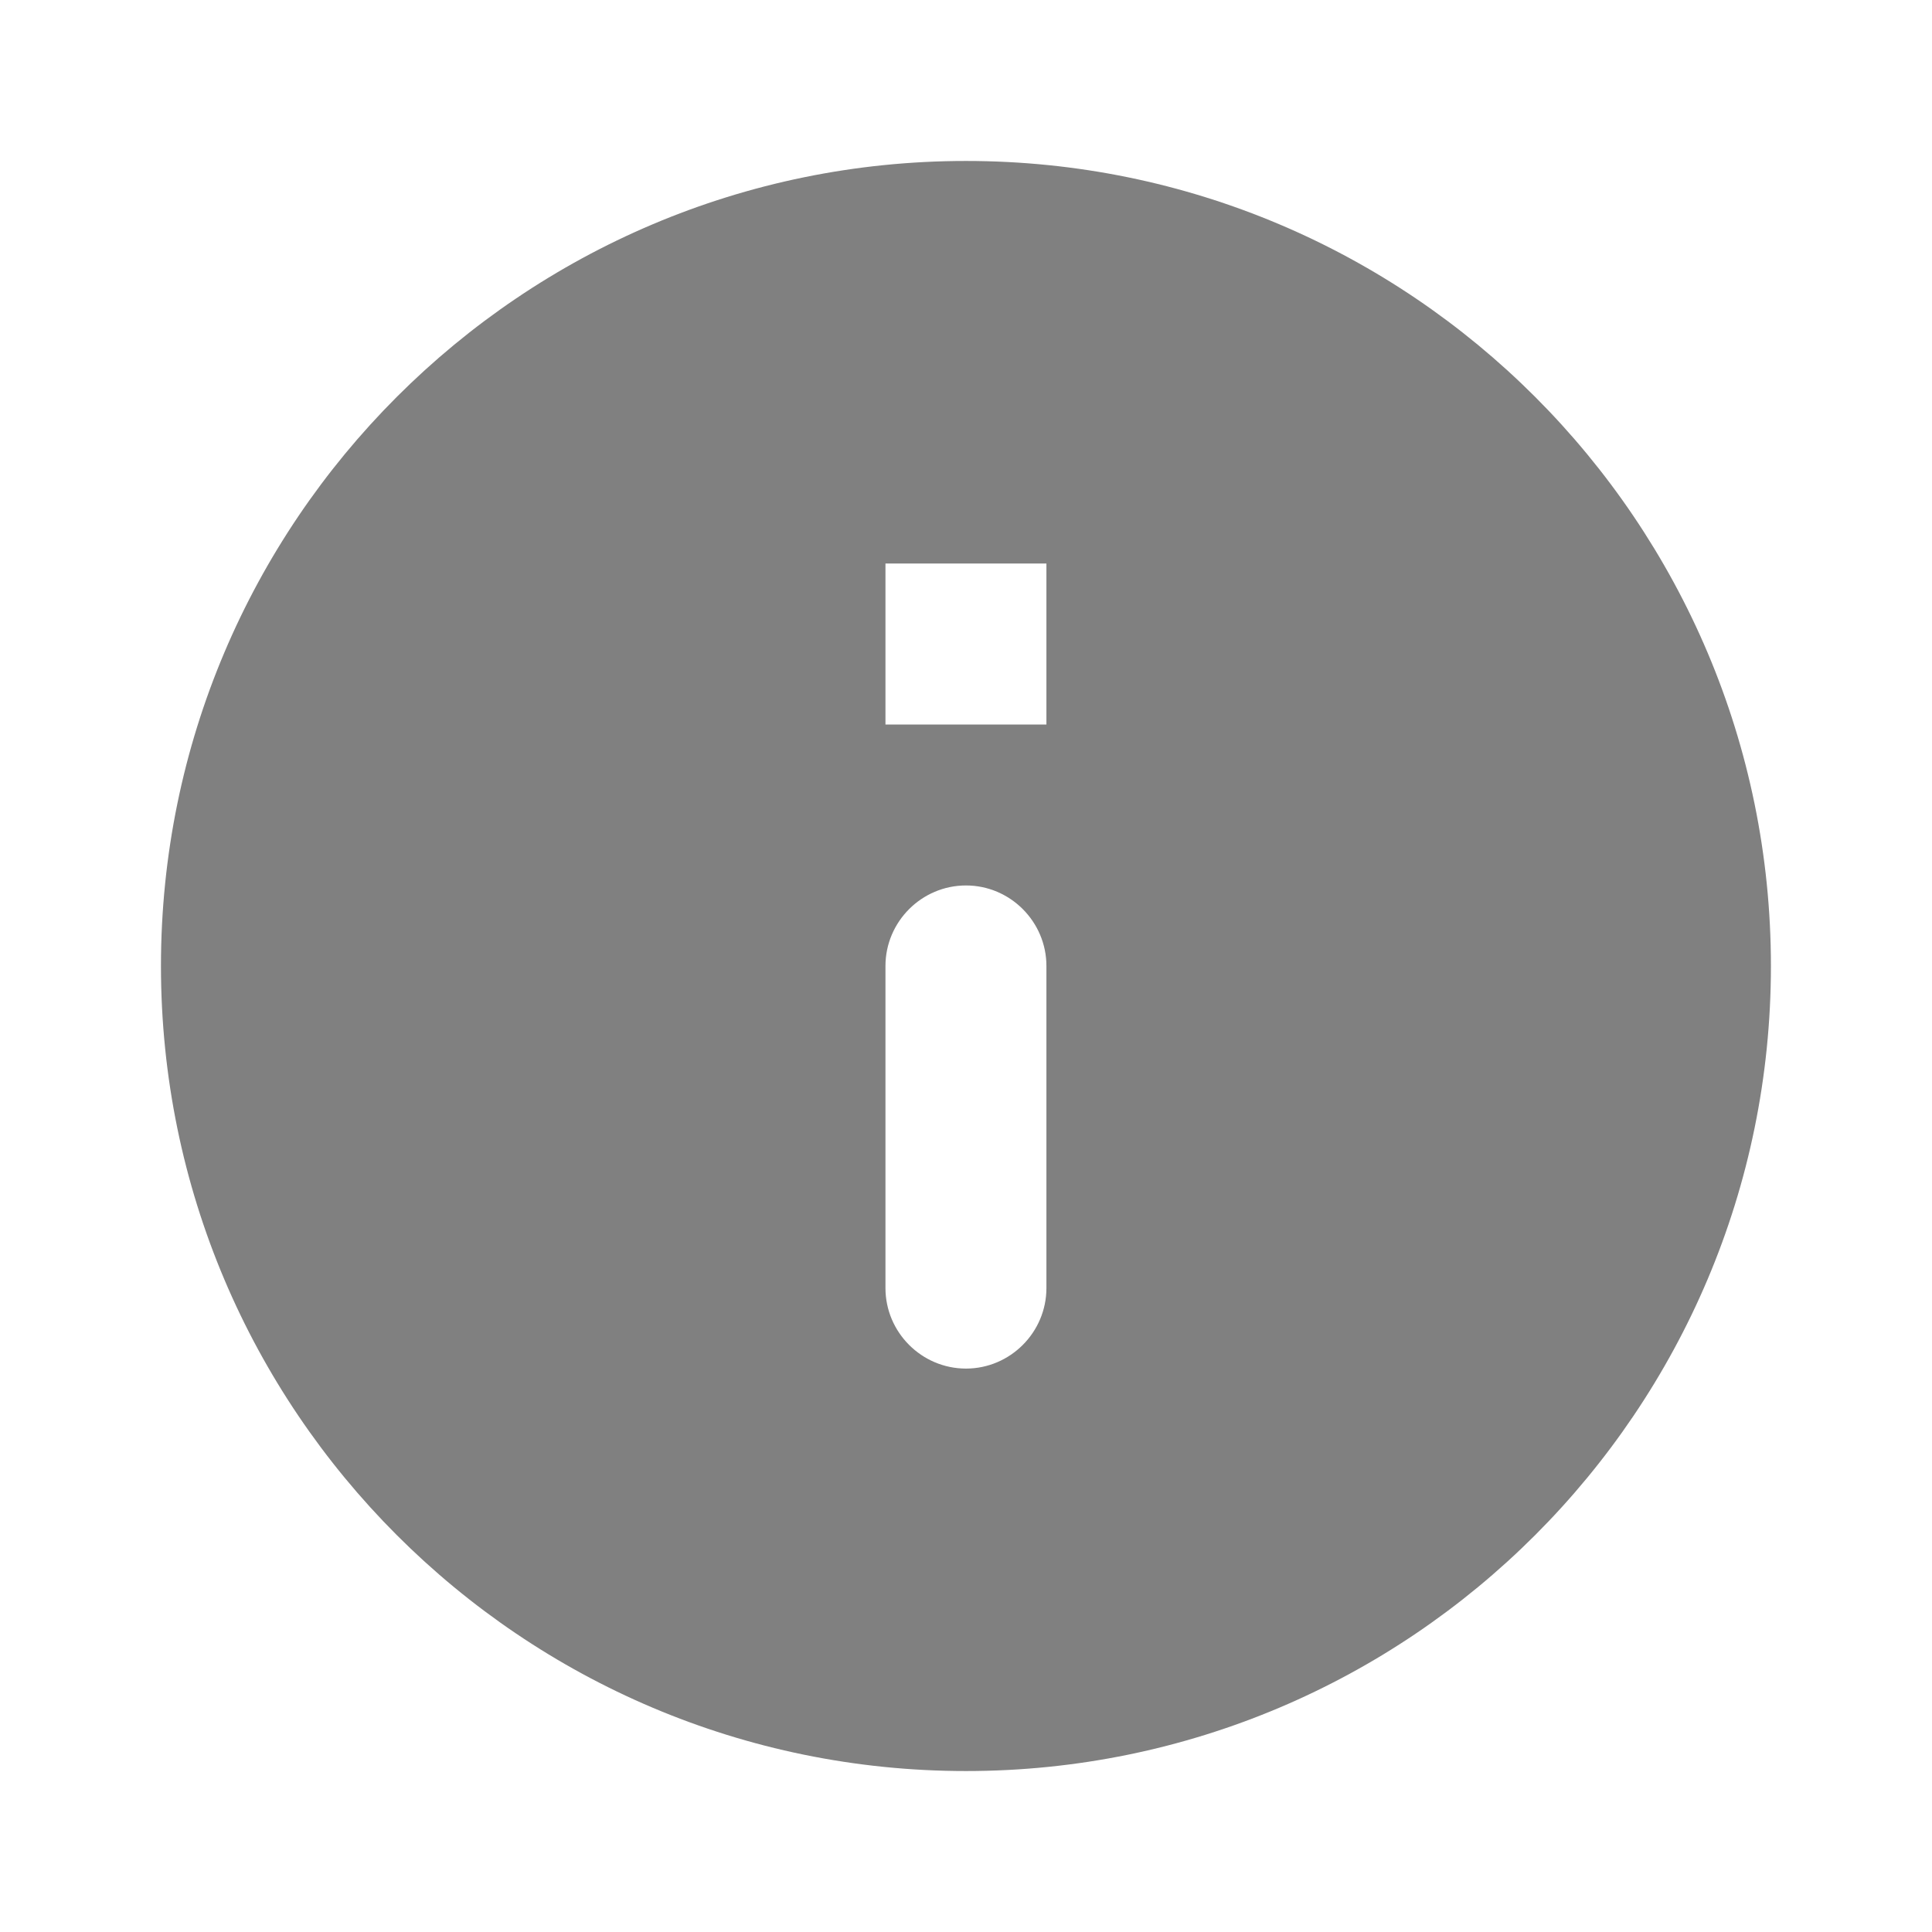
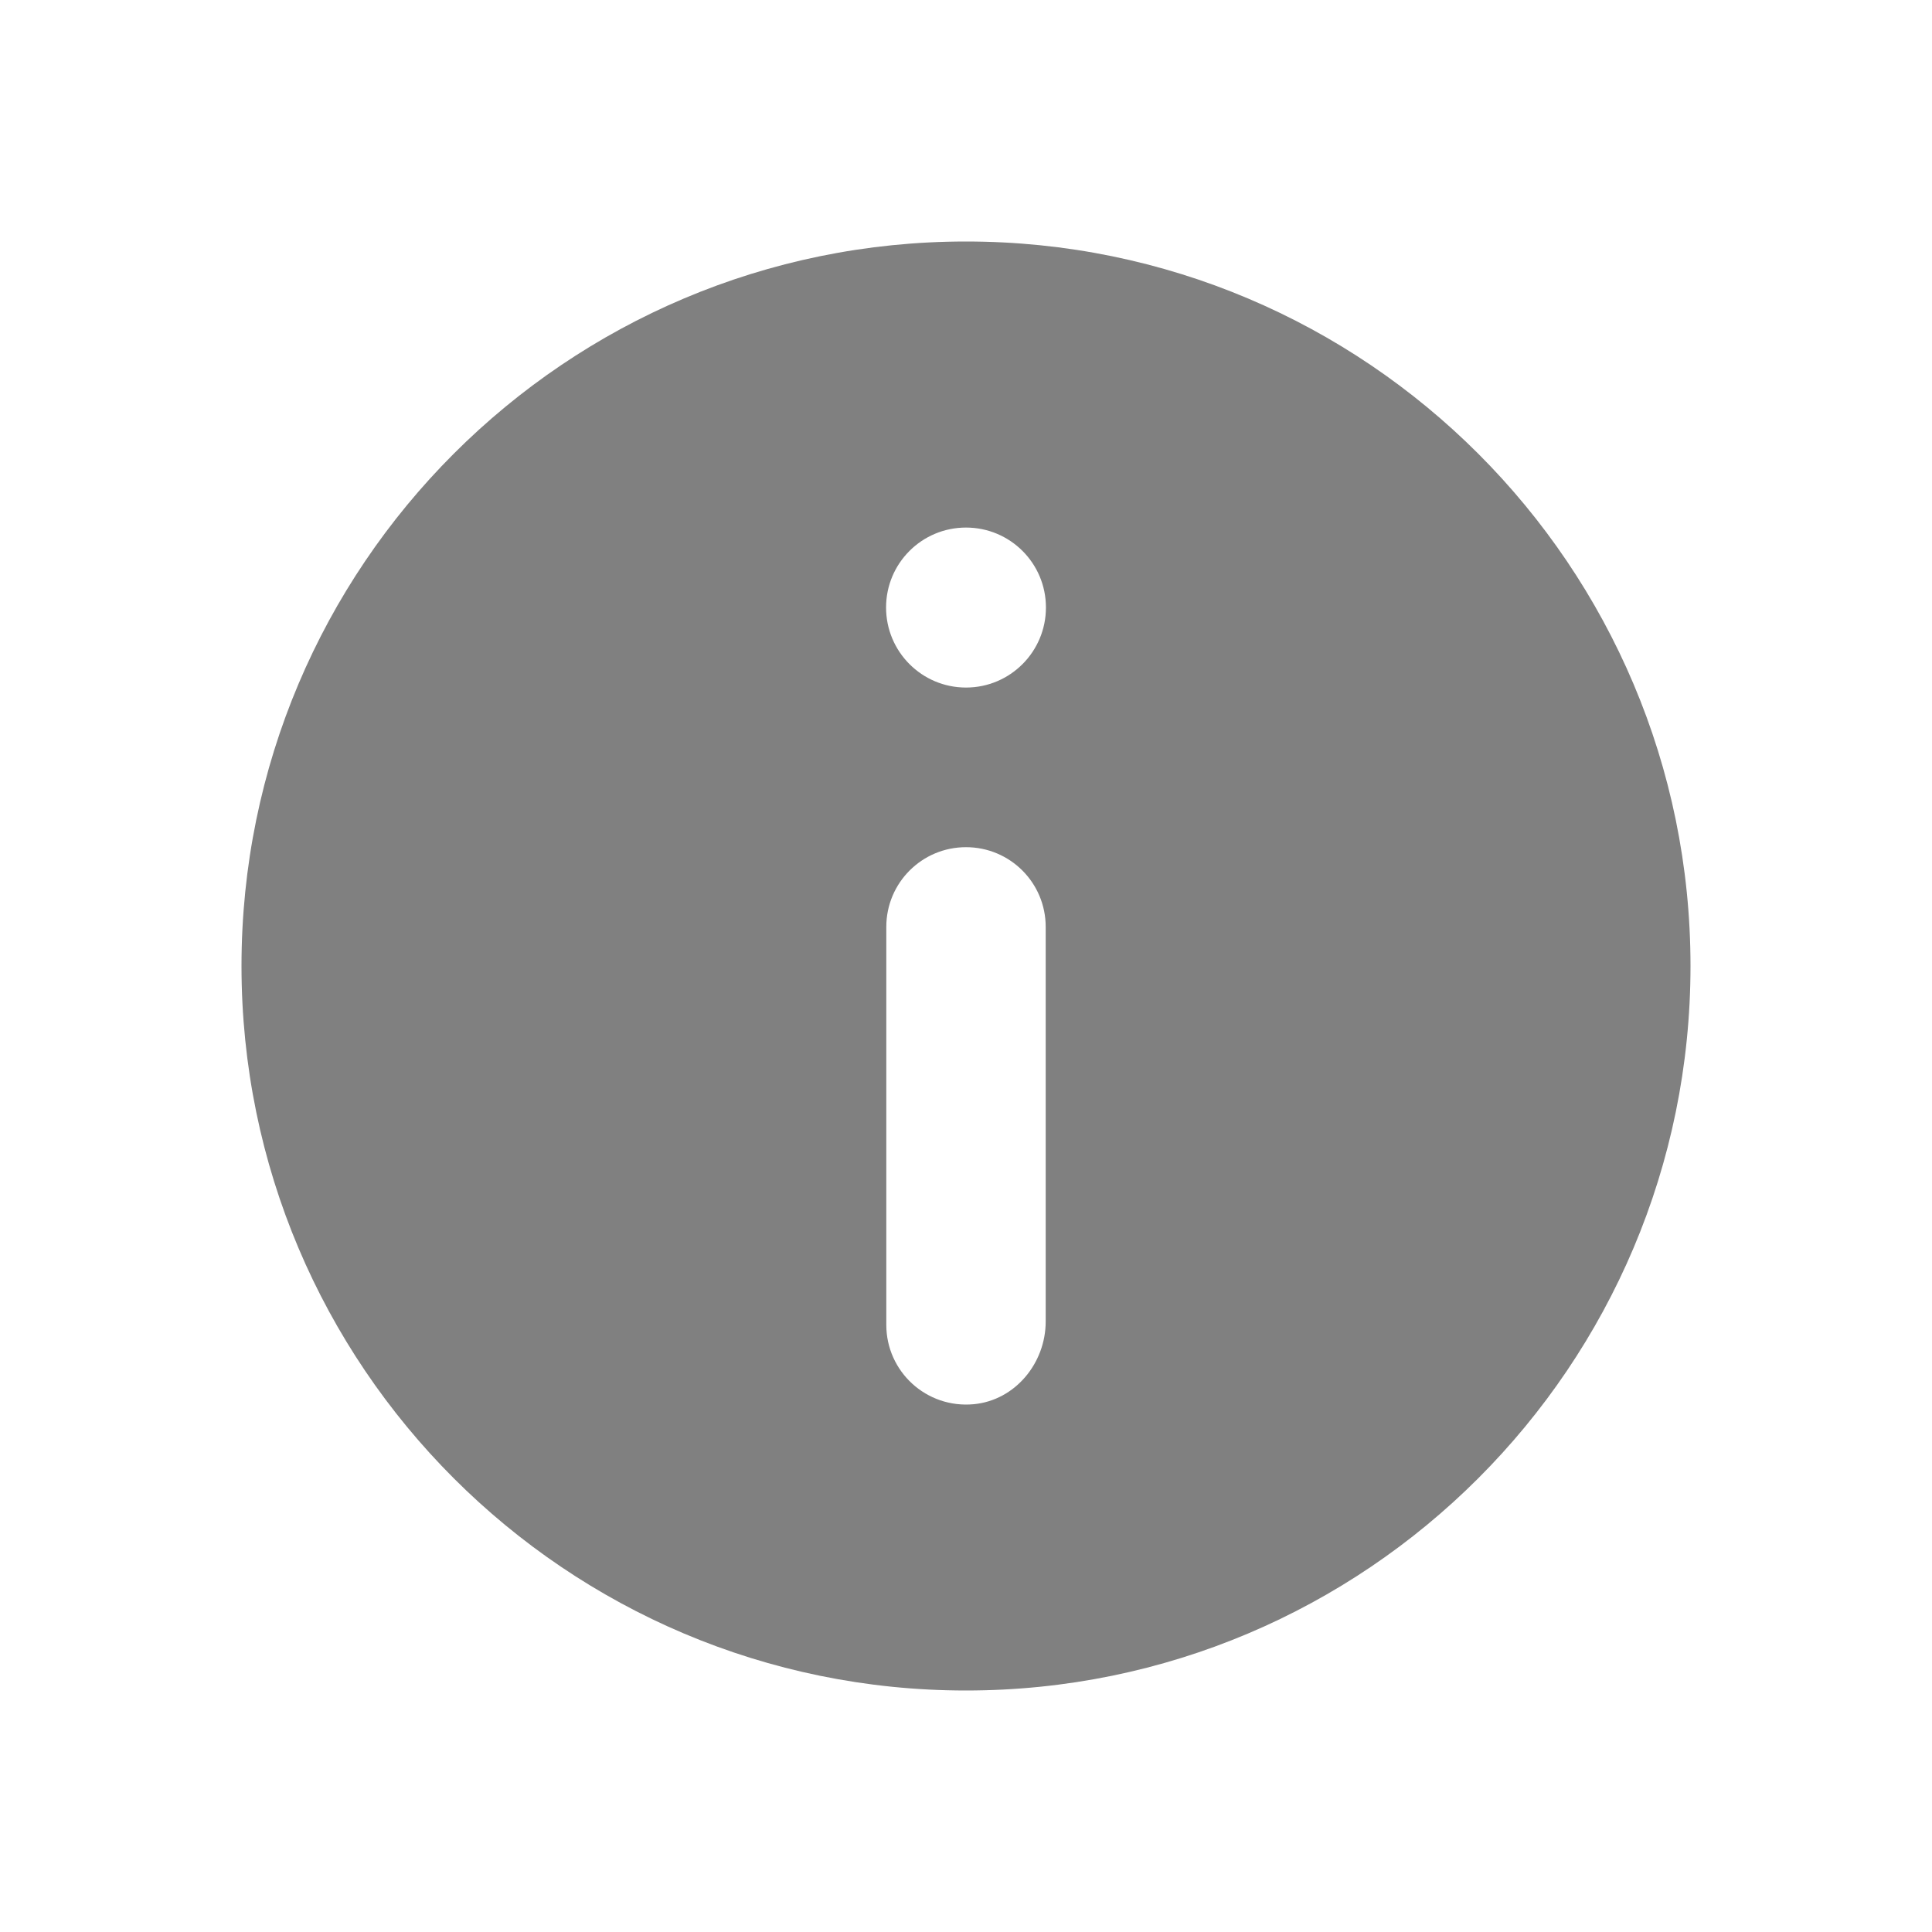
<svg xmlns="http://www.w3.org/2000/svg" width="16" height="16" viewBox="0 0 16 16" fill="none">
-   <path d="M8 1.333C4.32 1.333 1.333 4.32 1.333 8C1.333 11.68 4.32 14.667 8 14.667C11.68 14.667 14.666 11.68 14.666 8C14.666 4.32 11.68 1.333 8 1.333ZM8 11.334C7.633 11.334 7.333 11.034 7.333 10.667V8C7.333 7.633 7.633 7.333 8 7.333C8.366 7.333 8.666 7.633 8.666 8V10.667C8.666 11.034 8.366 11.334 8 11.334ZM8.666 6H7.333V4.667H8.666V6Z" fill="#808080" />
+   <path d="M8 14C11.313 14 14 11.313 14 8C14 4.687 11.313 2 8 2C4.687 2 2 4.687 2 8C2 11.313 4.687 14 8 14ZM8.66 10.944C8.66 11.288 8.408 11.596 8.065 11.629C7.671 11.666 7.34 11.358 7.34 10.972V7.676C7.34 7.311 7.635 7.016 8 7.016C8.365 7.016 8.66 7.311 8.66 7.676V10.944ZM8 4.369C8.366 4.369 8.662 4.665 8.662 5.031C8.662 5.397 8.366 5.694 8 5.694C7.634 5.694 7.338 5.397 7.338 5.031C7.338 4.665 7.634 4.369 8 4.369Z" fill="#808080" />
</svg>
